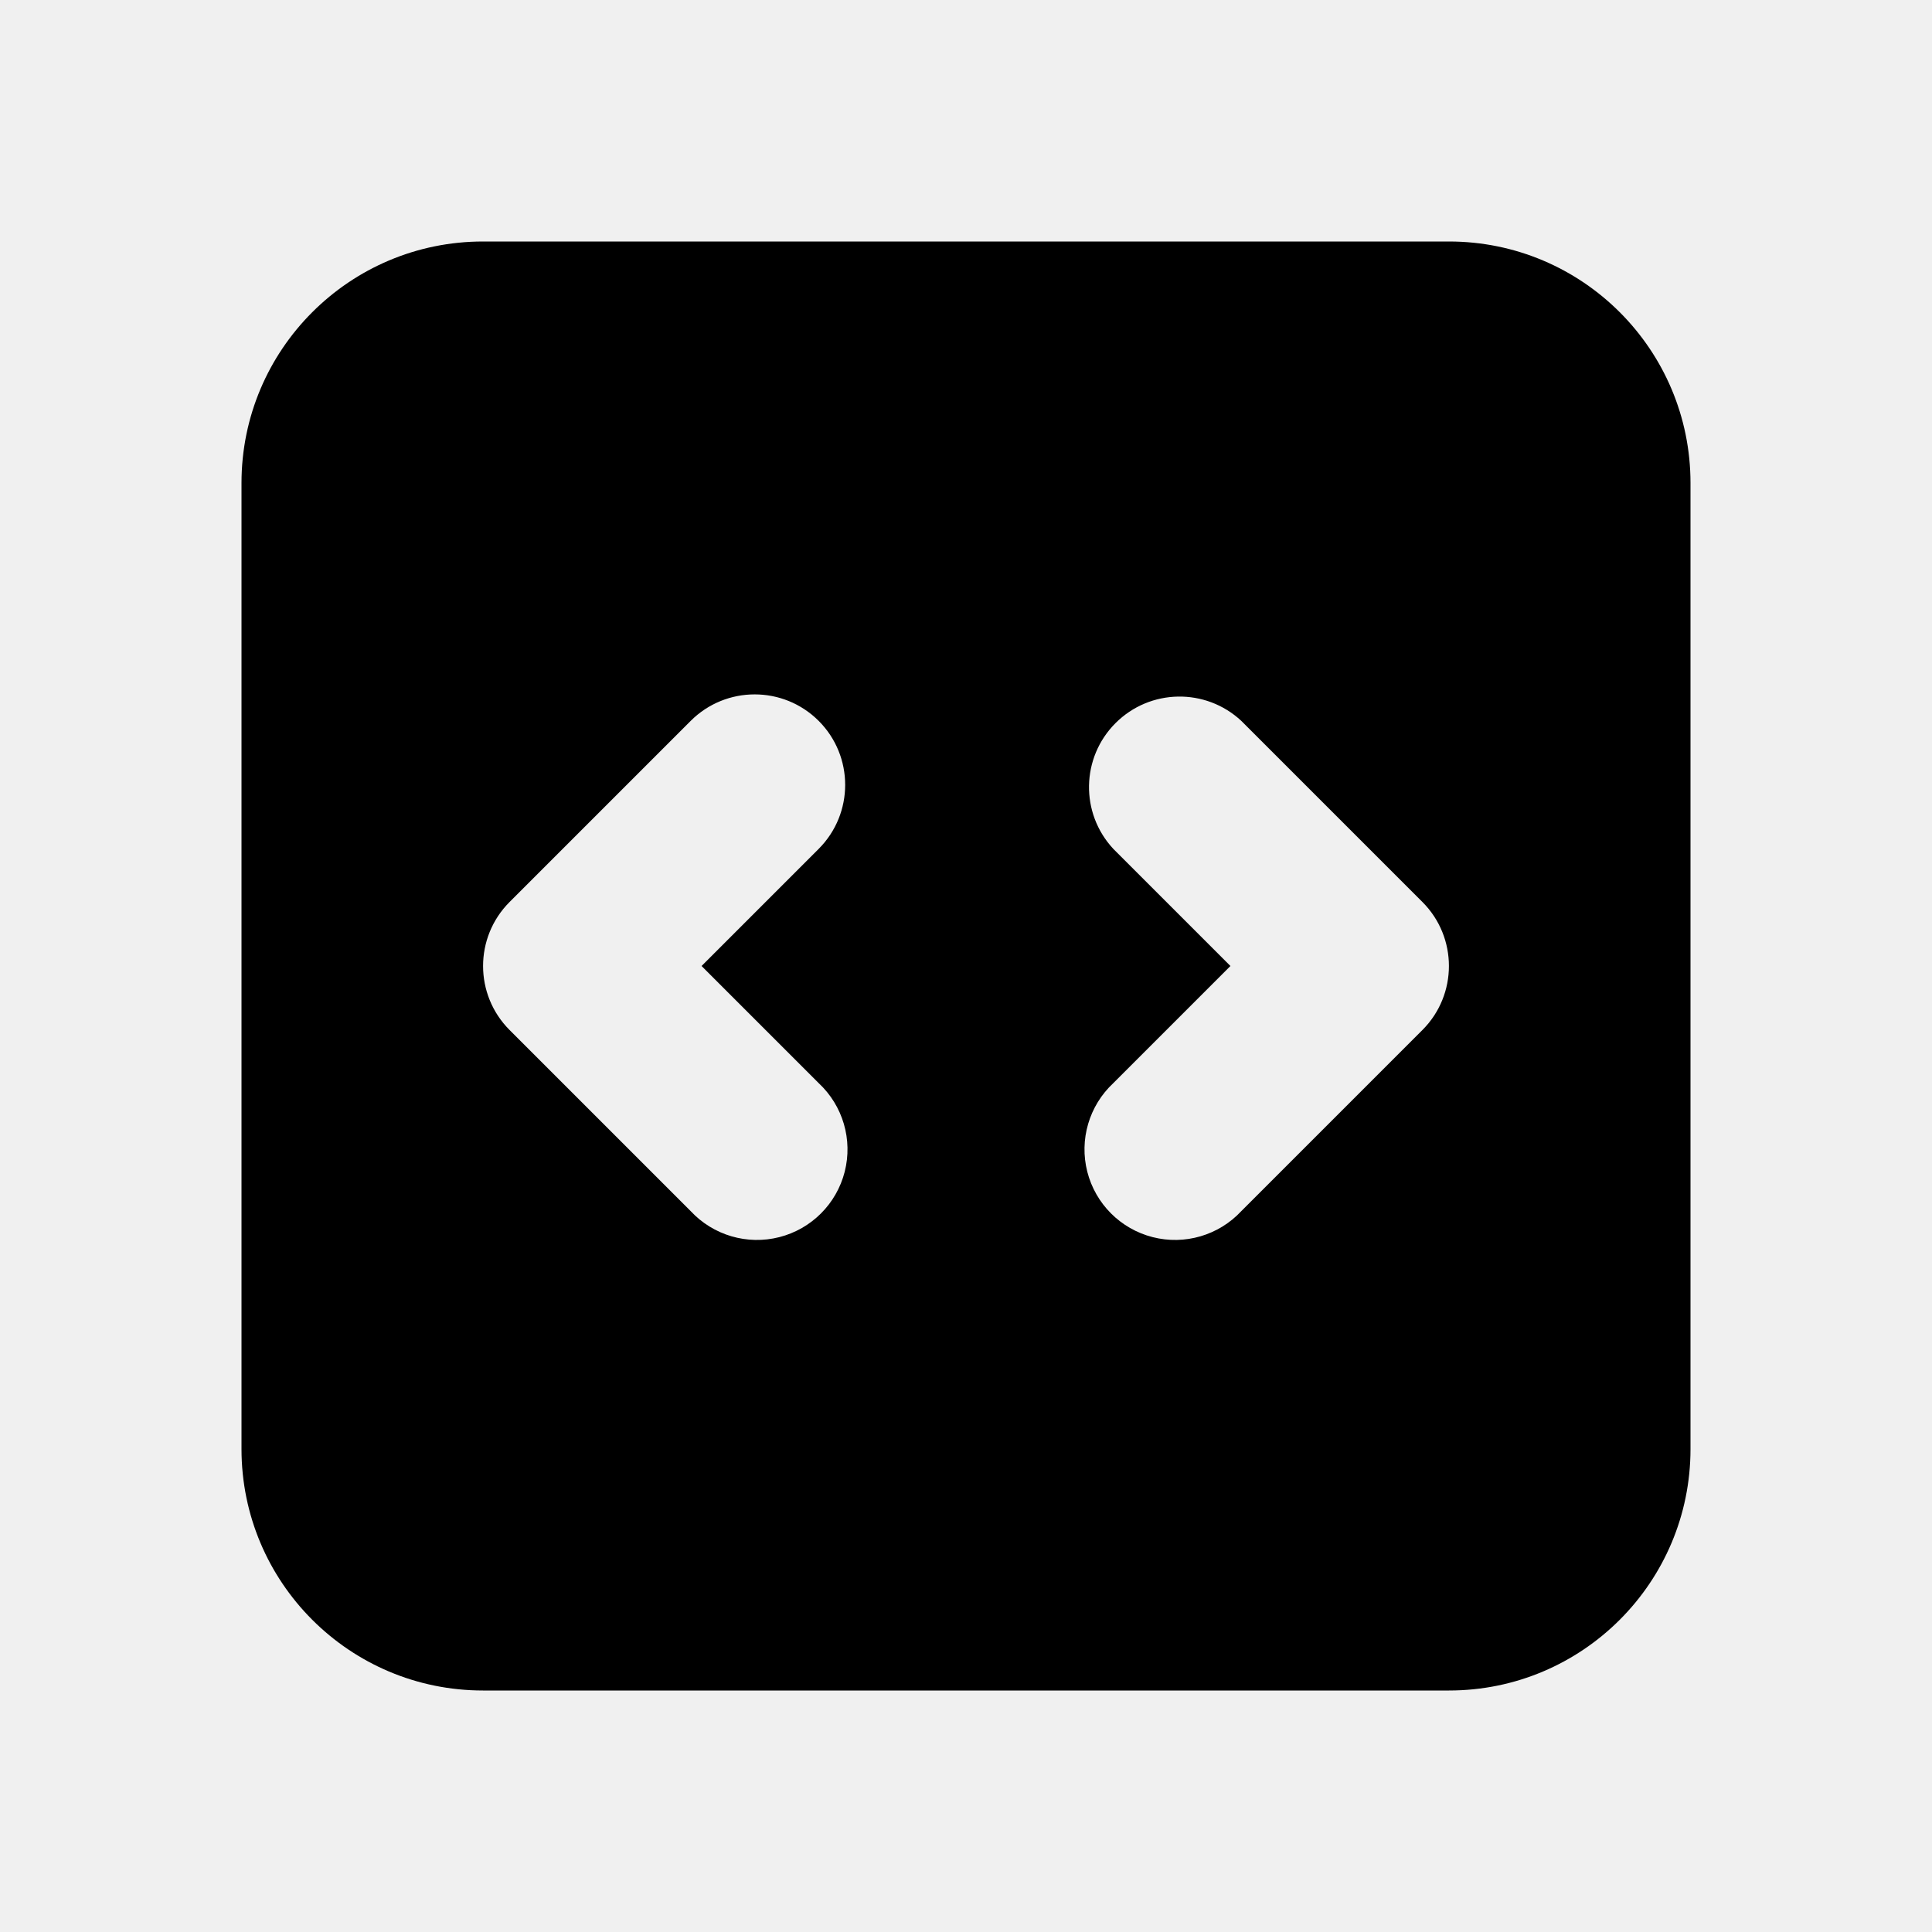
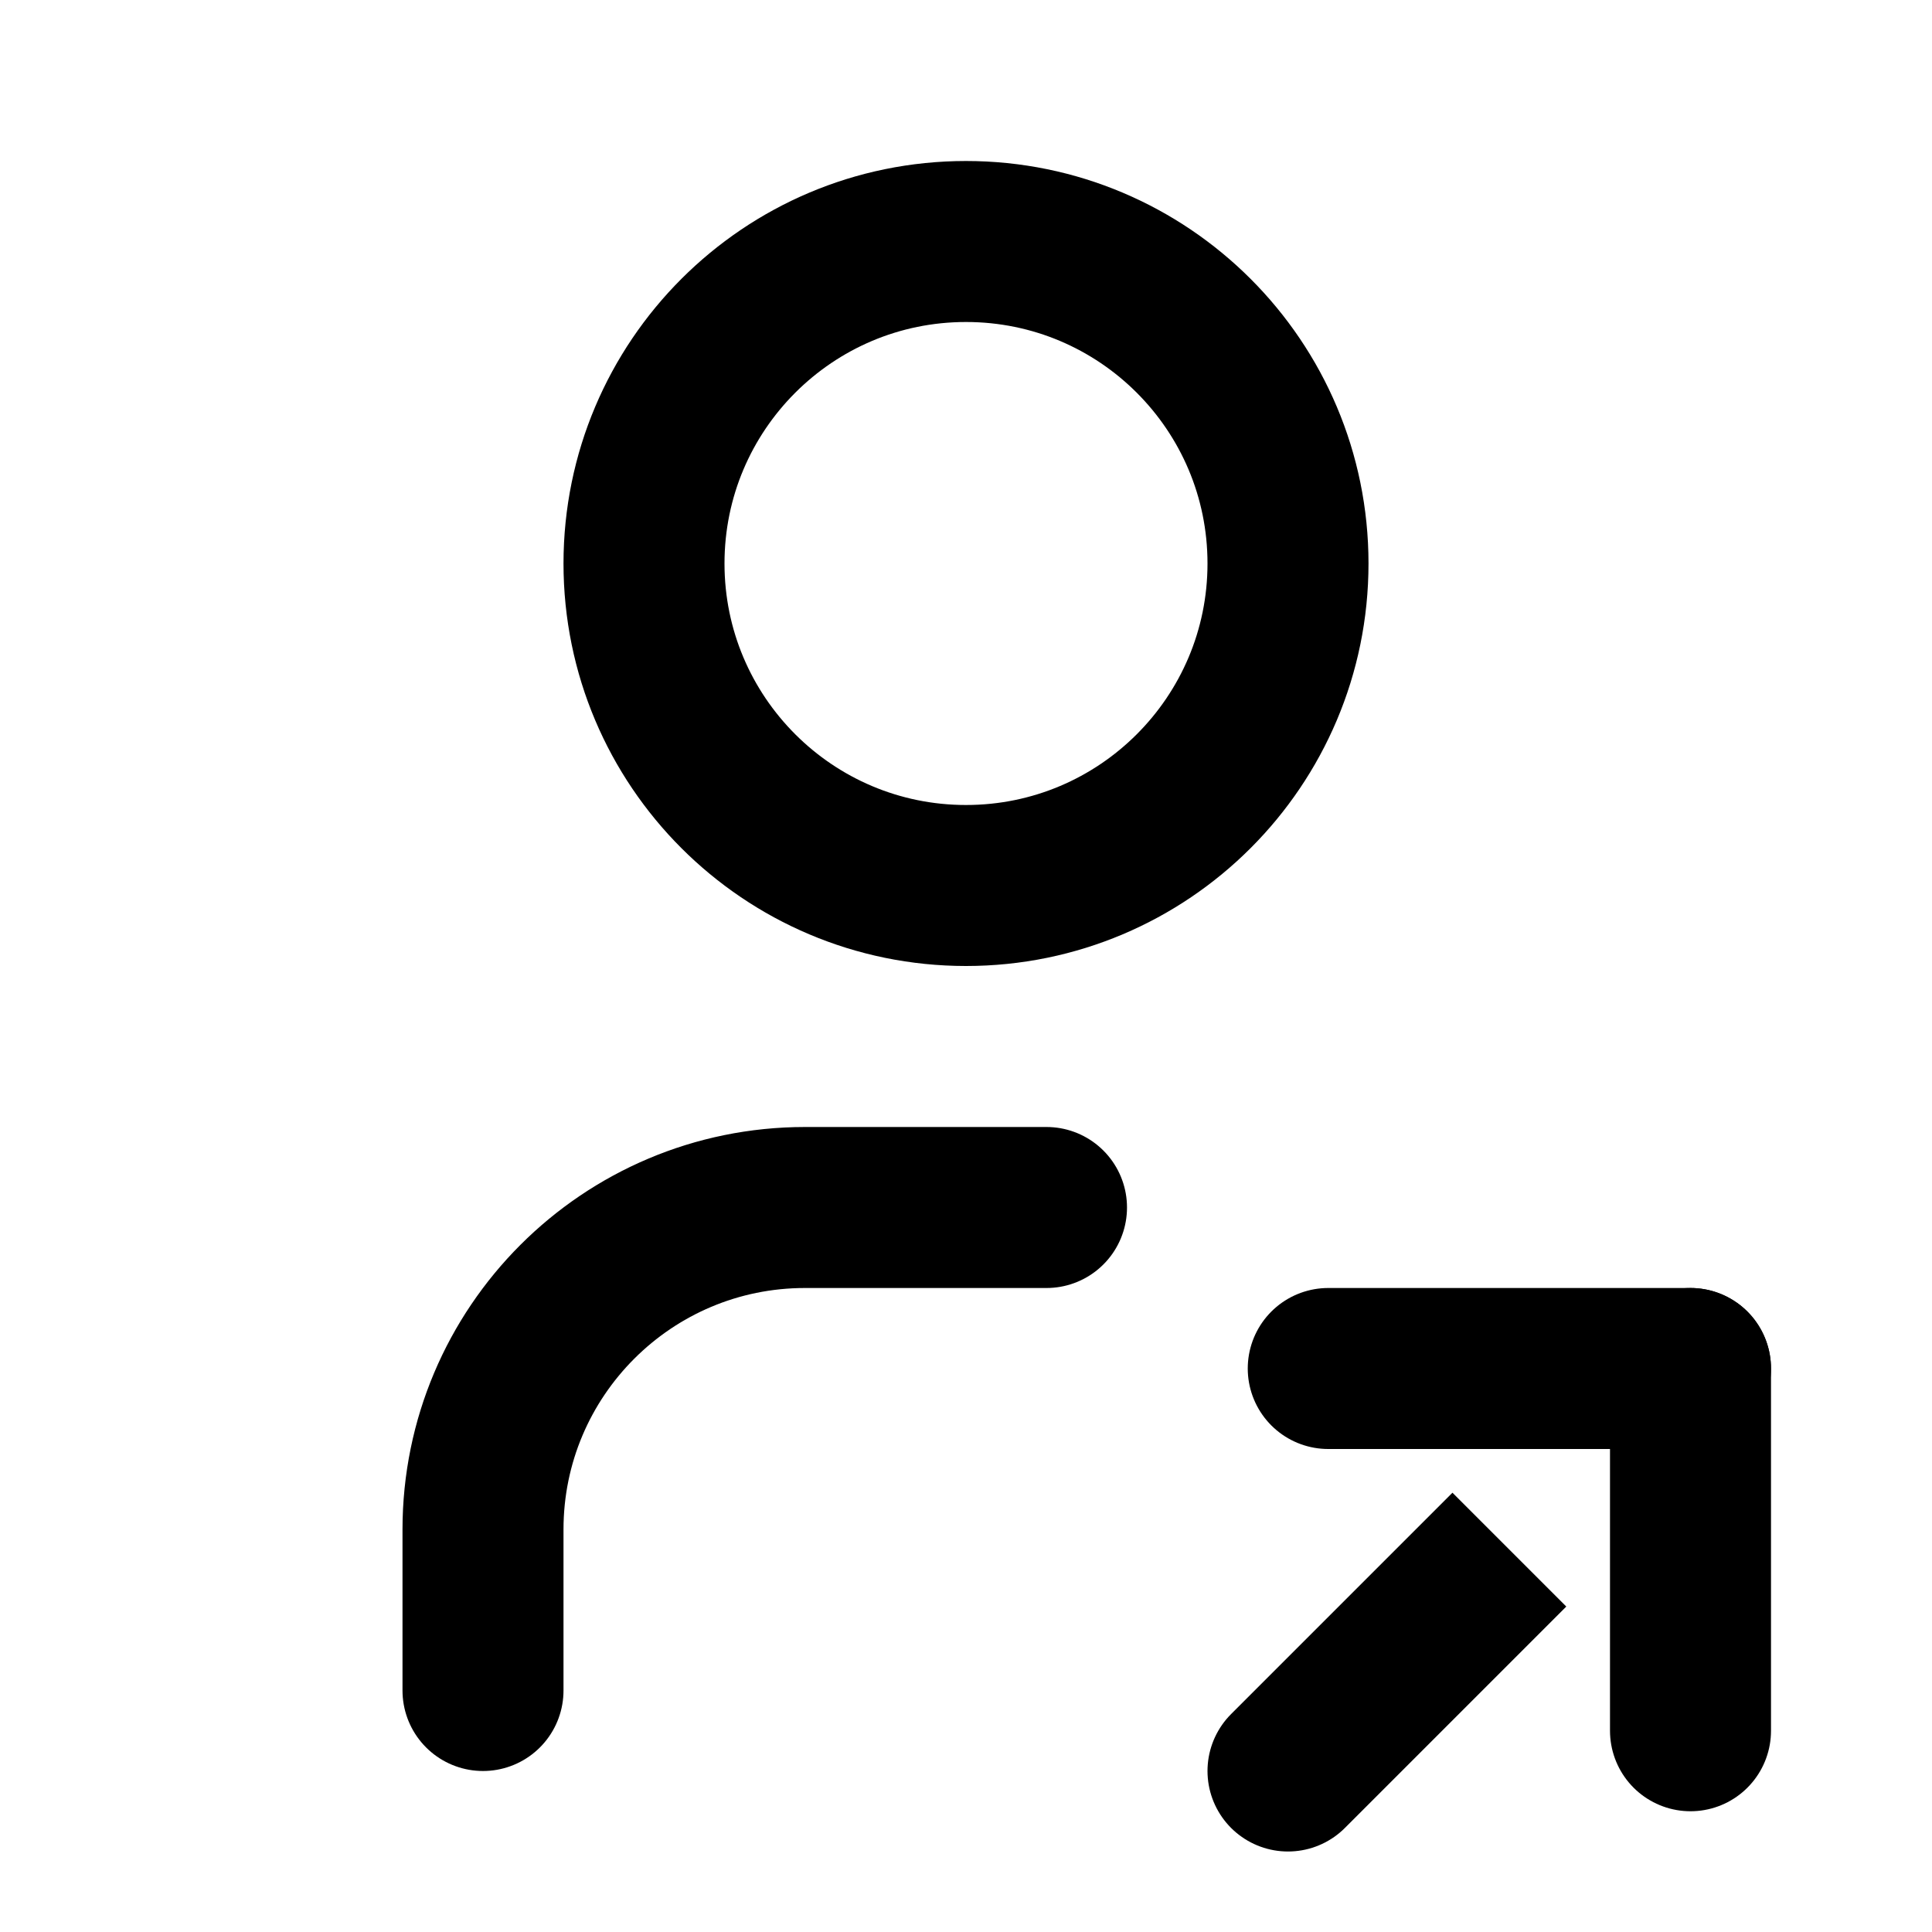
- <svg xmlns="http://www.w3.org/2000/svg" viewBox="0 0 16 16" fill="currentColor" width="16" height="16">
+ <svg xmlns="http://www.w3.org/2000/svg" width="24" height="24" viewBox="0 0 24 24" fill="none" stroke="currentColor" stroke-width="2" stroke-linecap="round" stroke-linejoin="round" class="icon icon-tabler icons-tabler-outline icon-tabler-user-share">
+   <path stroke="none" d="M0 0h24v24H0z" fill="none" />
+   <path d="M8 7a4 4 0 1 0 8 0a4 4 0 0 0 -8 0" />
  <style>
-         path { fill: #000; }
+         path { fill: #FFF; opacity: 1; }
        @media (prefers-color-scheme: dark) {
            path { fill: #FFF; }
        }
    </style>
-   <path fill-rule="evenodd" d="M2 4a2 2 0 0 1 2-2h8a2 2 0 0 1 2 2v8a2 2 0 0 1-2 2H4a2 2 0 0 1-2-2V4Zm4.78 1.97a.75.75 0 0 1 0 1.06L5.81 8l.97.97a.75.75 0 1 1-1.06 1.06l-1.5-1.5a.75.75 0 0 1 0-1.06l1.5-1.5a.75.75 0 0 1 1.06 0Zm2.44 1.06a.75.75 0 0 1 1.06-1.06l1.5 1.5a.75.75 0 0 1 0 1.06l-1.5 1.5a.75.75 0 1 1-1.06-1.06l.97-.97-.97-.97Z" clip-rule="evenodd" />
+   <path d="M6 21v-2a4 4 0 0 1 4 -4h3" />
+   <path d="M16 22l5 -5" />
+   <path d="M21 21.5v-4.5h-4.5" />
</svg>
